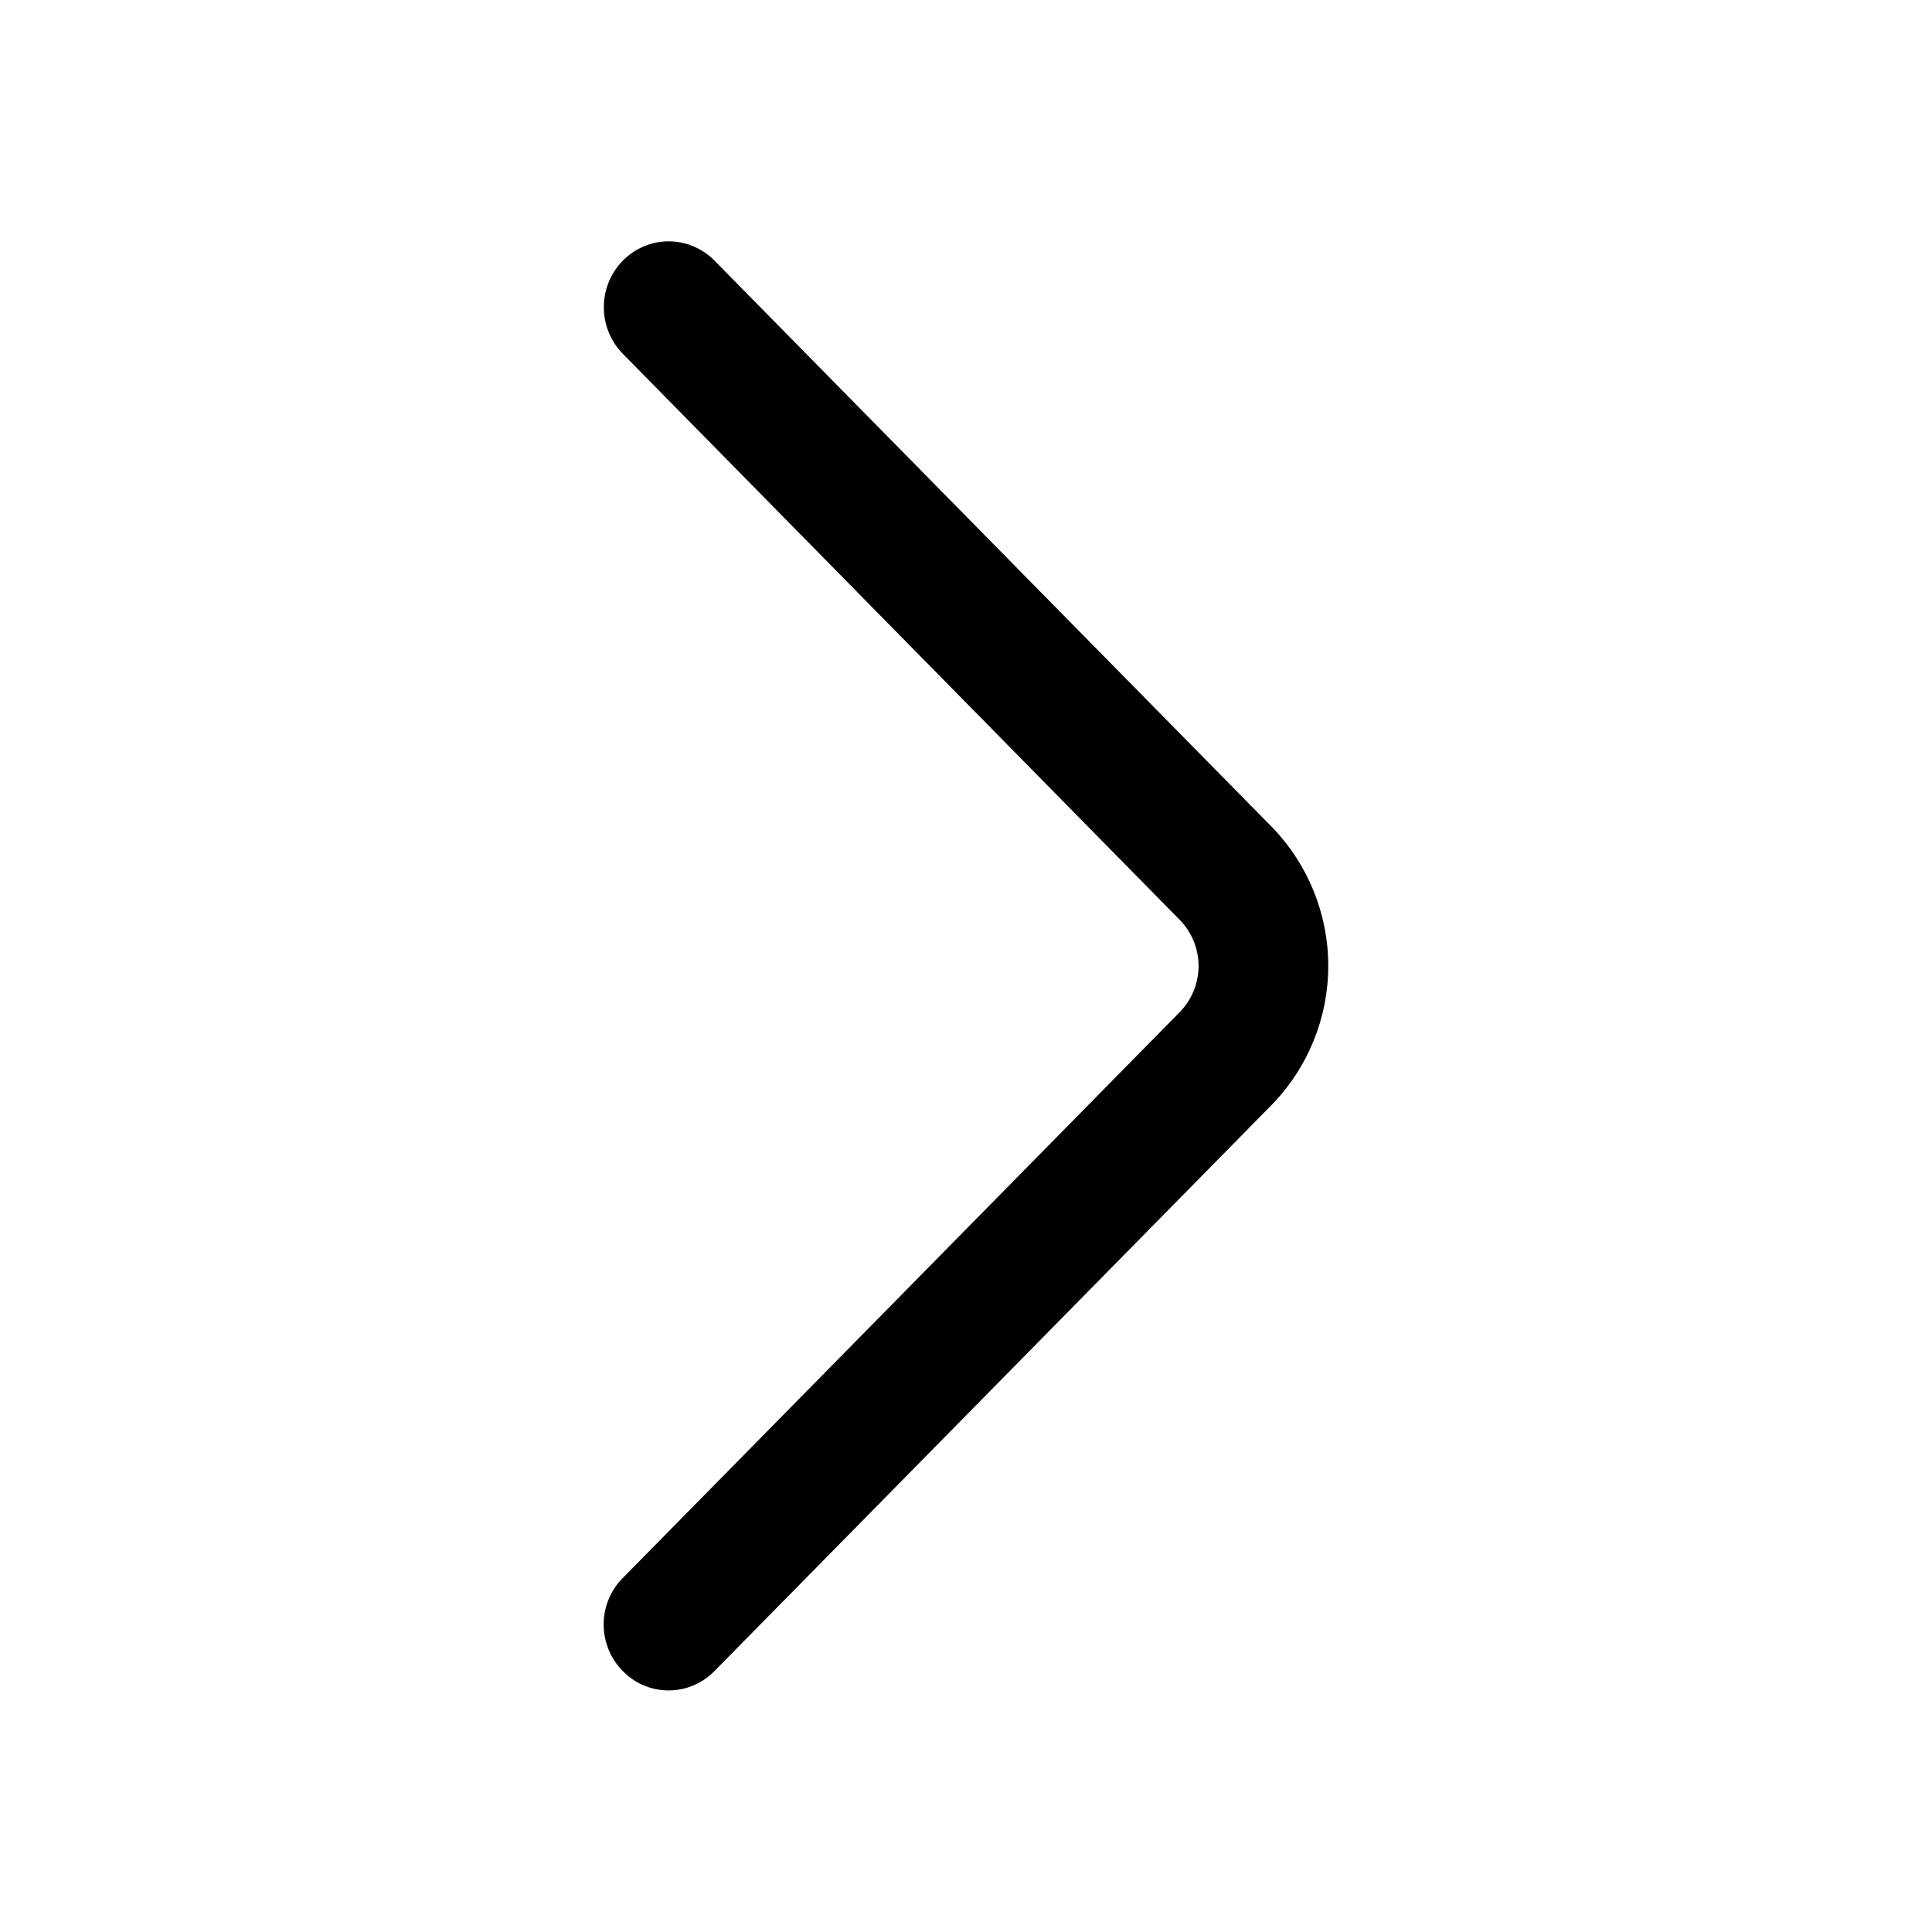
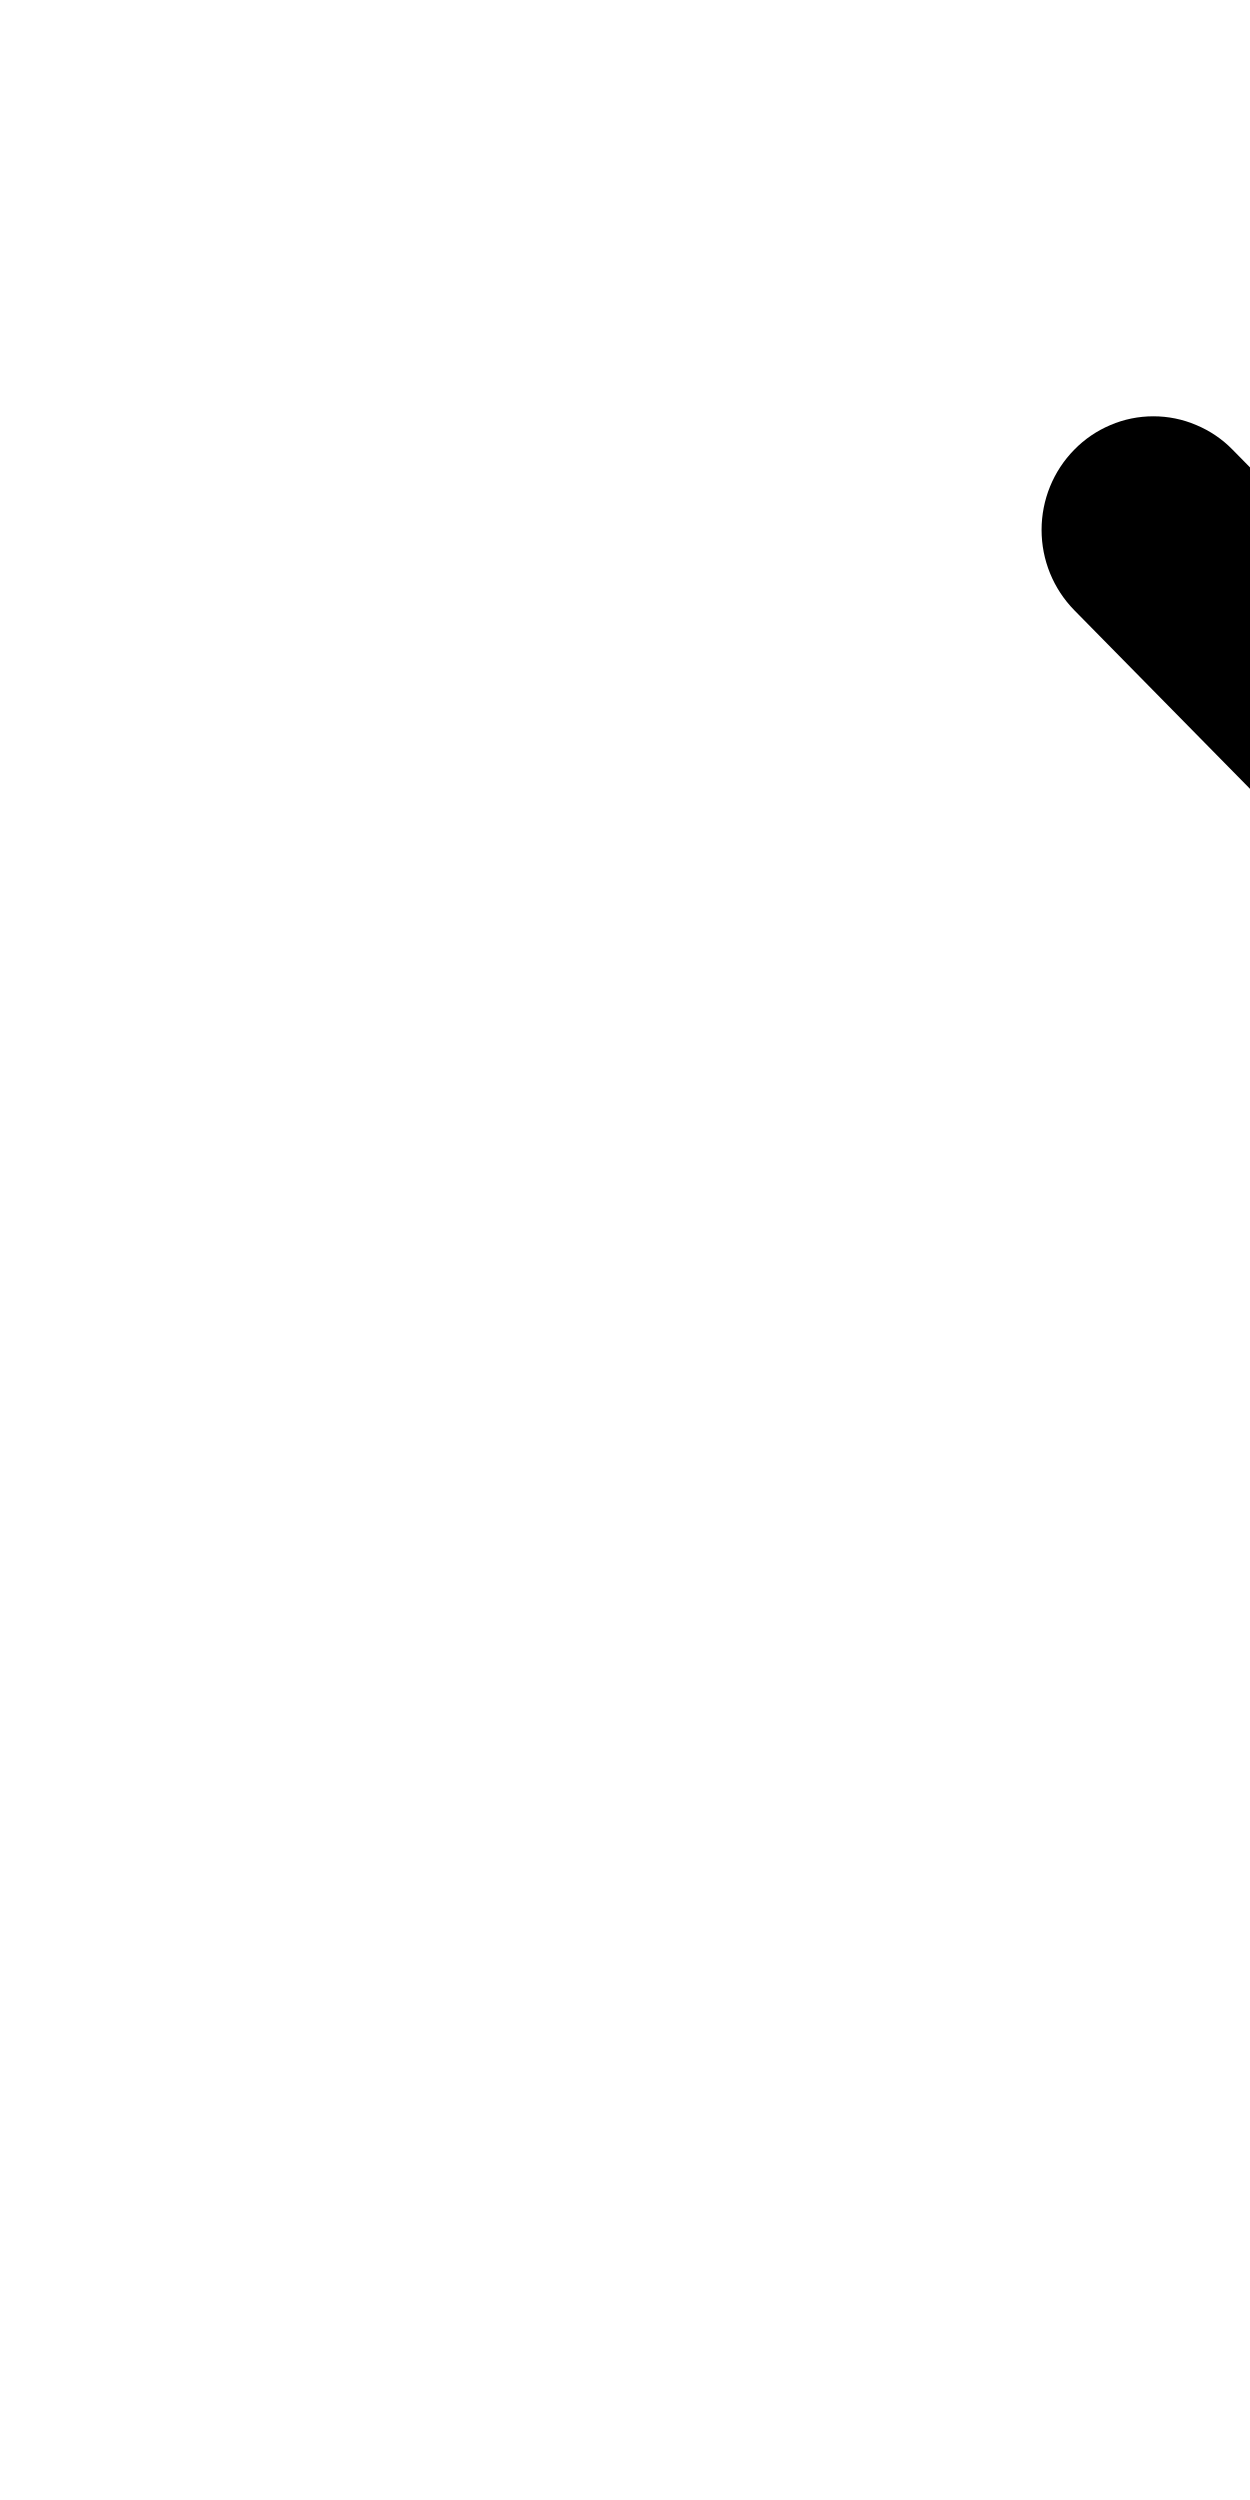
- <svg xmlns="http://www.w3.org/2000/svg" width="100%" height="100%" viewBox="0 0 24 24" fill="currentColor">
+ <svg xmlns="http://www.w3.org/2000/svg" width="100%" height="100%" fill="currentColor">
  <path d="M7.736 19.603L14.652 12.576C14.804 12.422 14.889 12.215 14.889 12C14.889 11.784 14.804 11.577 14.652 11.424L7.737 4.395C7.585 4.24 7.501 4.033 7.501 3.816C7.501 3.6 7.585 3.392 7.737 3.238C7.811 3.162 7.9 3.102 7.997 3.061C8.095 3.019 8.2 2.998 8.306 2.998C8.412 2.998 8.517 3.019 8.615 3.061C8.713 3.102 8.802 3.162 8.876 3.238L15.791 10.264C16.245 10.727 16.5 11.35 16.5 11.998C16.5 12.647 16.245 13.269 15.791 13.732L8.876 20.758C8.802 20.834 8.713 20.895 8.615 20.936C8.517 20.978 8.412 20.999 8.306 20.999C8.199 20.999 8.094 20.978 7.996 20.936C7.898 20.895 7.81 20.834 7.736 20.758C7.584 20.604 7.499 20.396 7.499 20.18C7.499 19.963 7.584 19.756 7.736 19.602" fill="currentColor" />
</svg>
